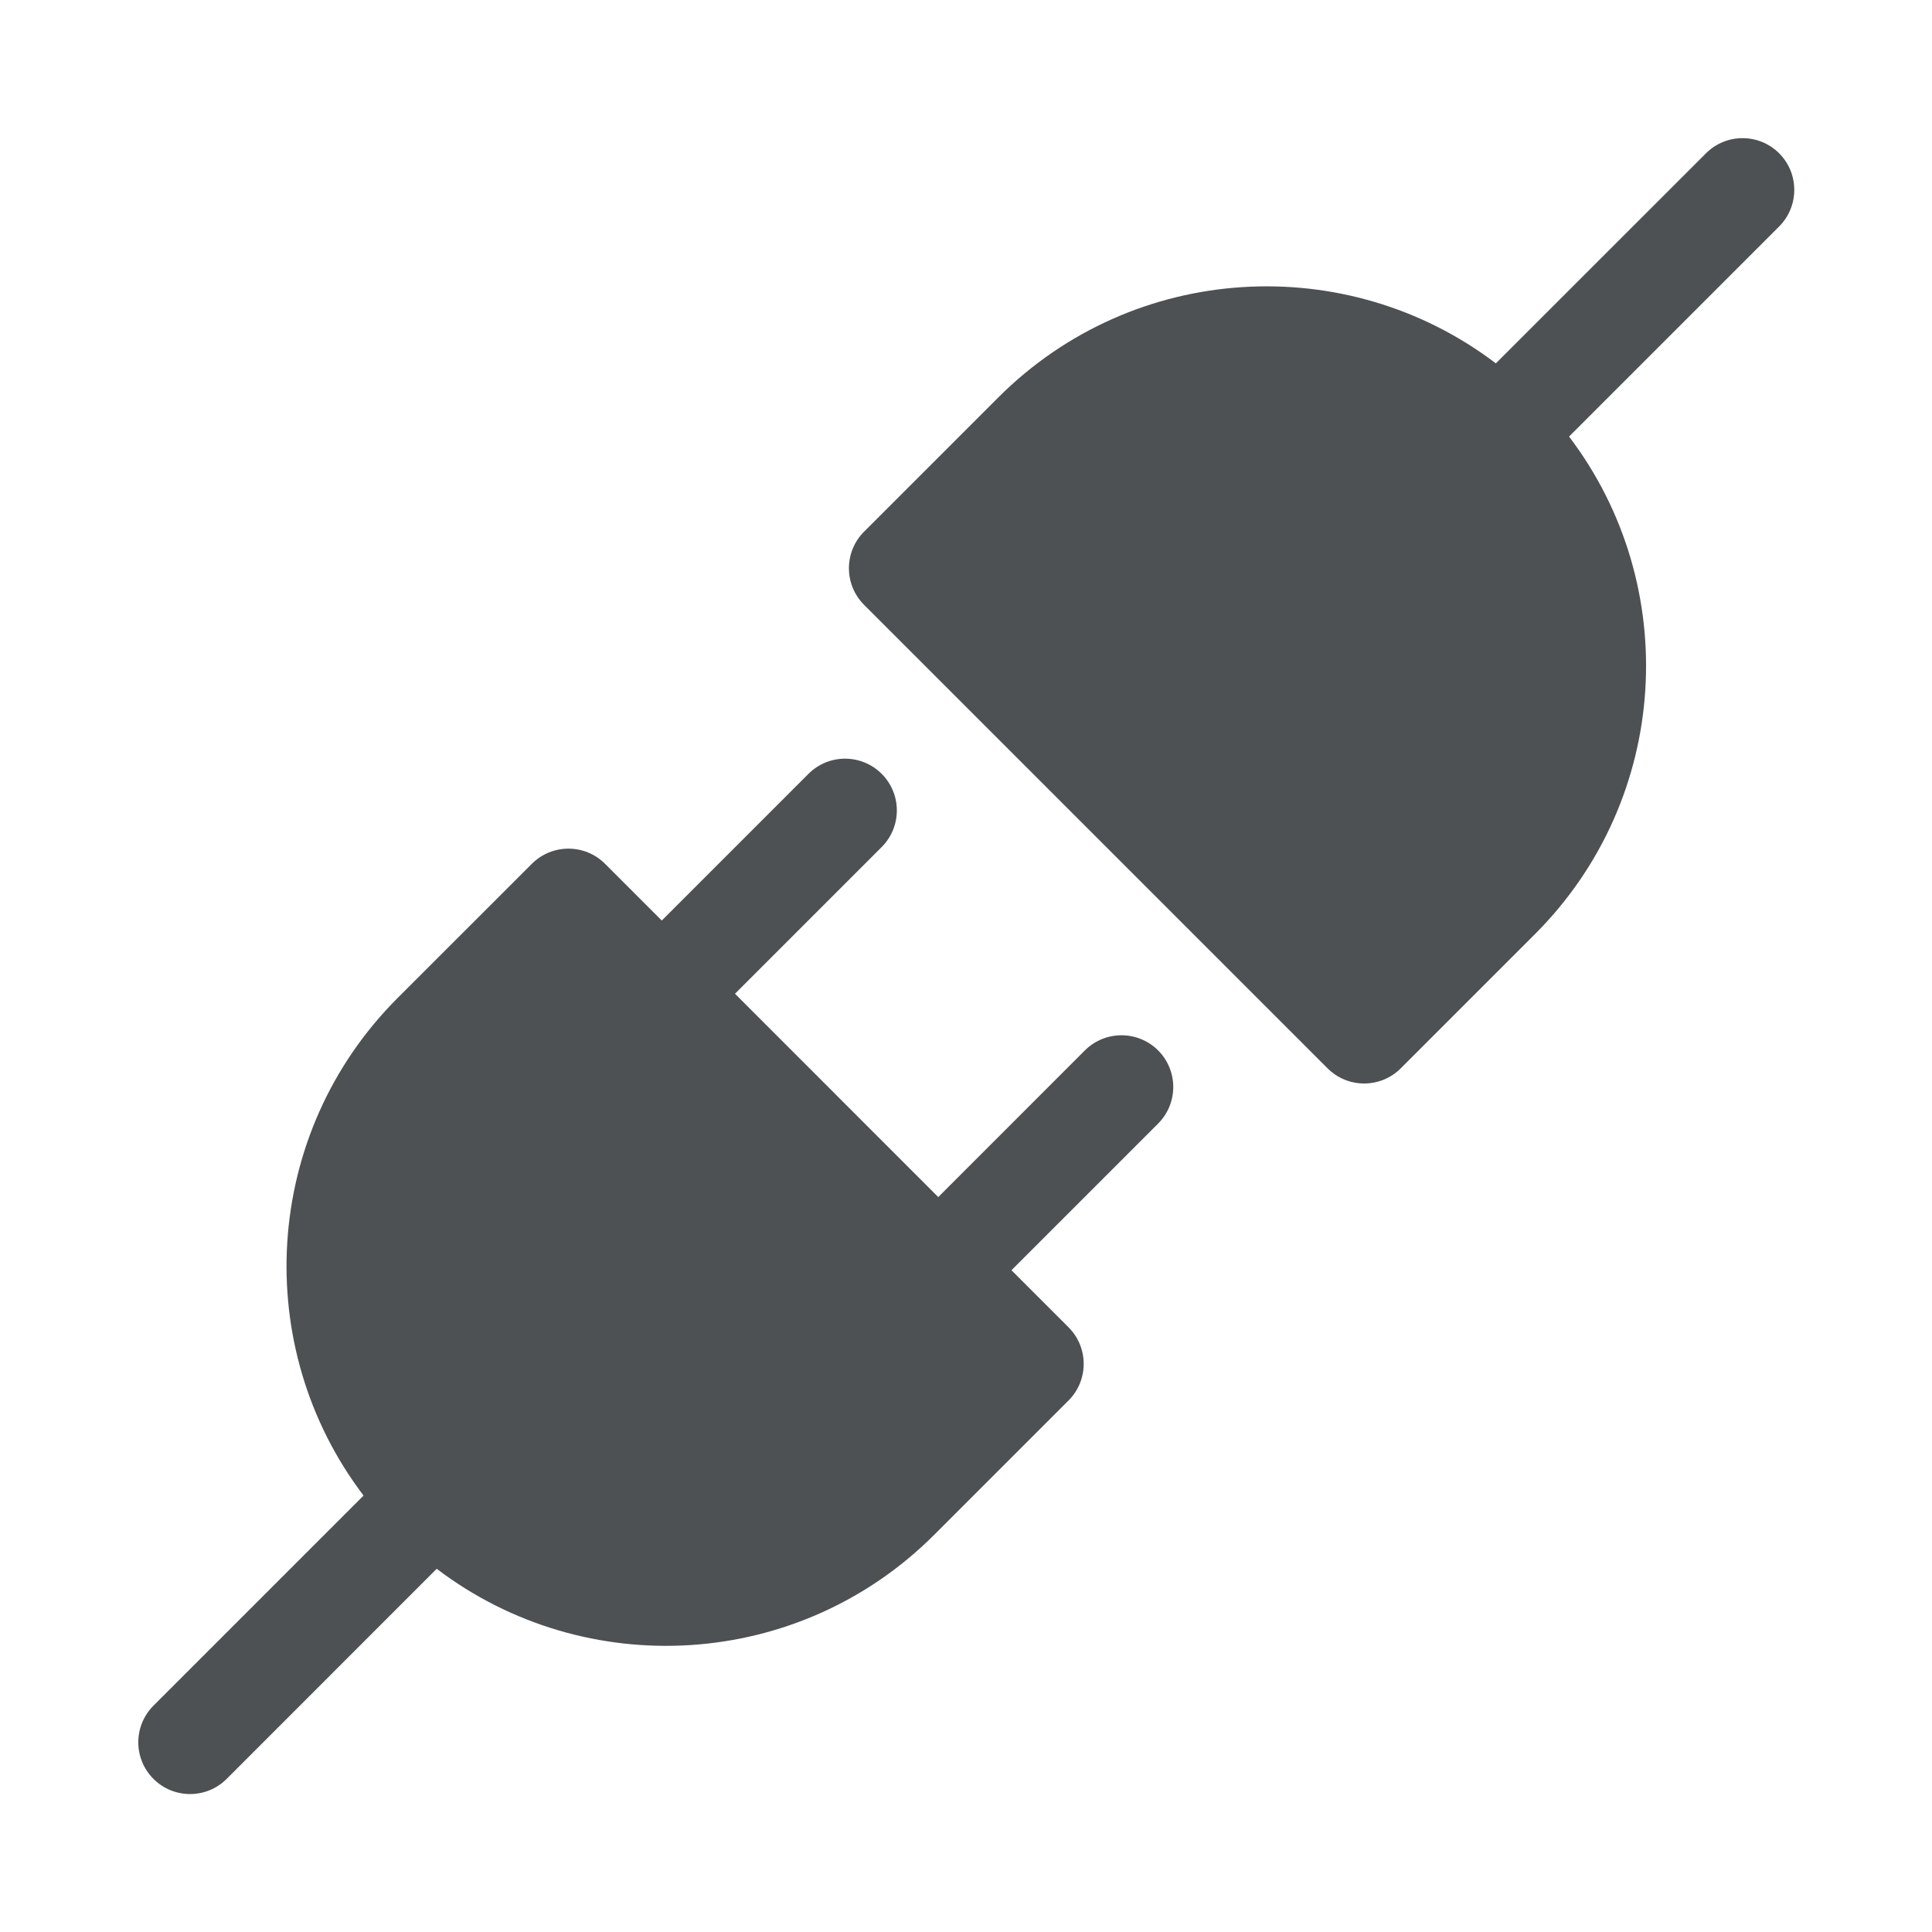
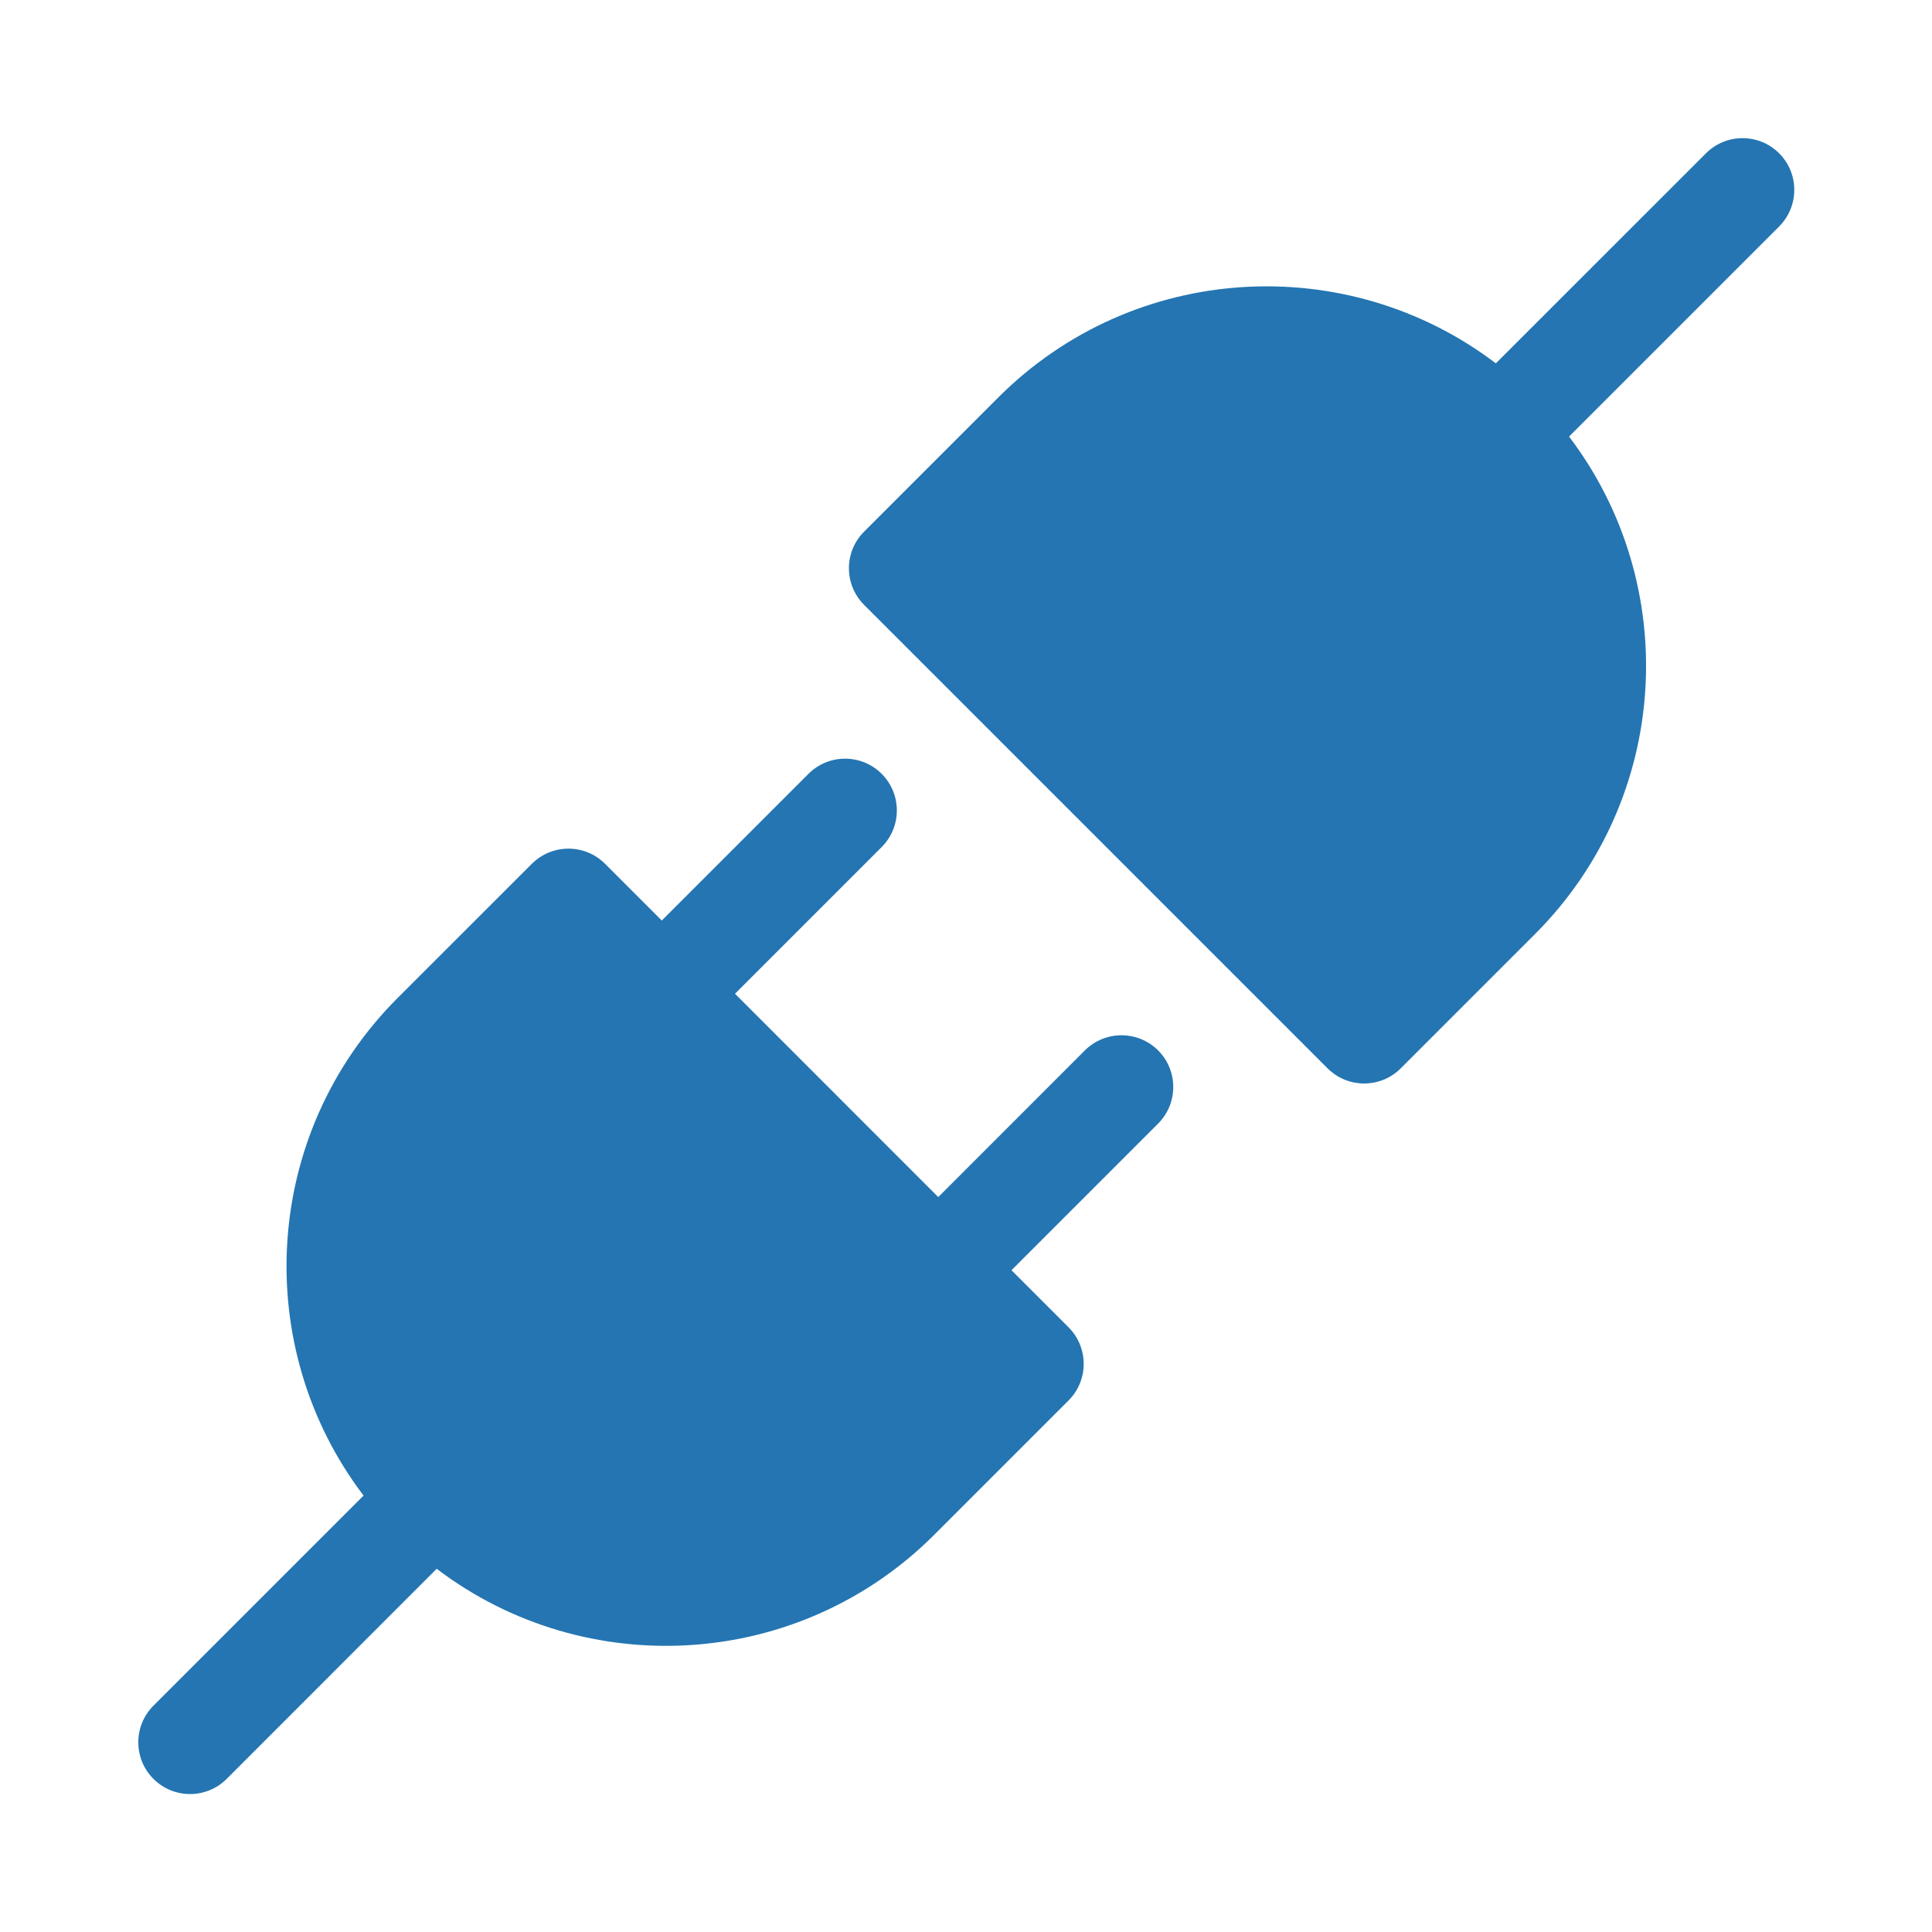
- <svg width="24px" height="24px" viewBox="0 0 28 28" fill="#4D5153">
-   <path d="M22.74 6.327C24.378 8.483 24.213 11.571 22.245 13.539L20.301 15.483C20.008 15.776 19.533 15.776 19.24 15.483L12.523 8.766C12.23 8.473 12.23 7.998 12.523 7.705L14.467 5.761C16.435 3.793 19.524 3.628 21.679 5.266L24.724 2.222C25.017 1.929 25.492 1.929 25.785 2.222C26.077 2.514 26.077 2.989 25.785 3.282L22.74 6.327Z" fill="#4D5153" />
-   <path d="M12.778 12.276C13.071 11.983 13.071 11.508 12.778 11.215C12.485 10.922 12.01 10.922 11.717 11.215L9.591 13.341L8.769 12.519C8.476 12.226 8.001 12.226 7.708 12.519L5.763 14.463C3.795 16.431 3.631 19.52 5.269 21.675L2.224 24.72C1.931 25.013 1.931 25.488 2.224 25.781C2.517 26.074 2.992 26.074 3.285 25.781L6.329 22.736C8.485 24.375 11.573 24.21 13.541 22.242L15.486 20.297C15.779 20.004 15.779 19.529 15.486 19.236L14.659 18.409L16.784 16.284C17.077 15.991 17.077 15.516 16.784 15.223C16.491 14.931 16.016 14.931 15.723 15.223L13.598 17.349L10.652 14.402L12.778 12.276Z" fill="#4D5153" />
+ <svg width="24px" height="24px" viewBox="0 0 28 28" fill="#2475B2">
+   <path d="M22.74 6.327C24.378 8.483 24.213 11.571 22.245 13.539L20.301 15.483C20.008 15.776 19.533 15.776 19.24 15.483L12.523 8.766C12.23 8.473 12.23 7.998 12.523 7.705L14.467 5.761C16.435 3.793 19.524 3.628 21.679 5.266L24.724 2.222C25.017 1.929 25.492 1.929 25.785 2.222C26.077 2.514 26.077 2.989 25.785 3.282L22.74 6.327Z" fill="#2475B2" />
+   <path d="M12.778 12.276C13.071 11.983 13.071 11.508 12.778 11.215C12.485 10.922 12.01 10.922 11.717 11.215L9.591 13.341L8.769 12.519C8.476 12.226 8.001 12.226 7.708 12.519L5.763 14.463C3.795 16.431 3.631 19.52 5.269 21.675L2.224 24.72C1.931 25.013 1.931 25.488 2.224 25.781C2.517 26.074 2.992 26.074 3.285 25.781L6.329 22.736C8.485 24.375 11.573 24.21 13.541 22.242L15.486 20.297C15.779 20.004 15.779 19.529 15.486 19.236L14.659 18.409L16.784 16.284C17.077 15.991 17.077 15.516 16.784 15.223C16.491 14.931 16.016 14.931 15.723 15.223L13.598 17.349L10.652 14.402L12.778 12.276Z" fill="#2475B2" />
</svg>
